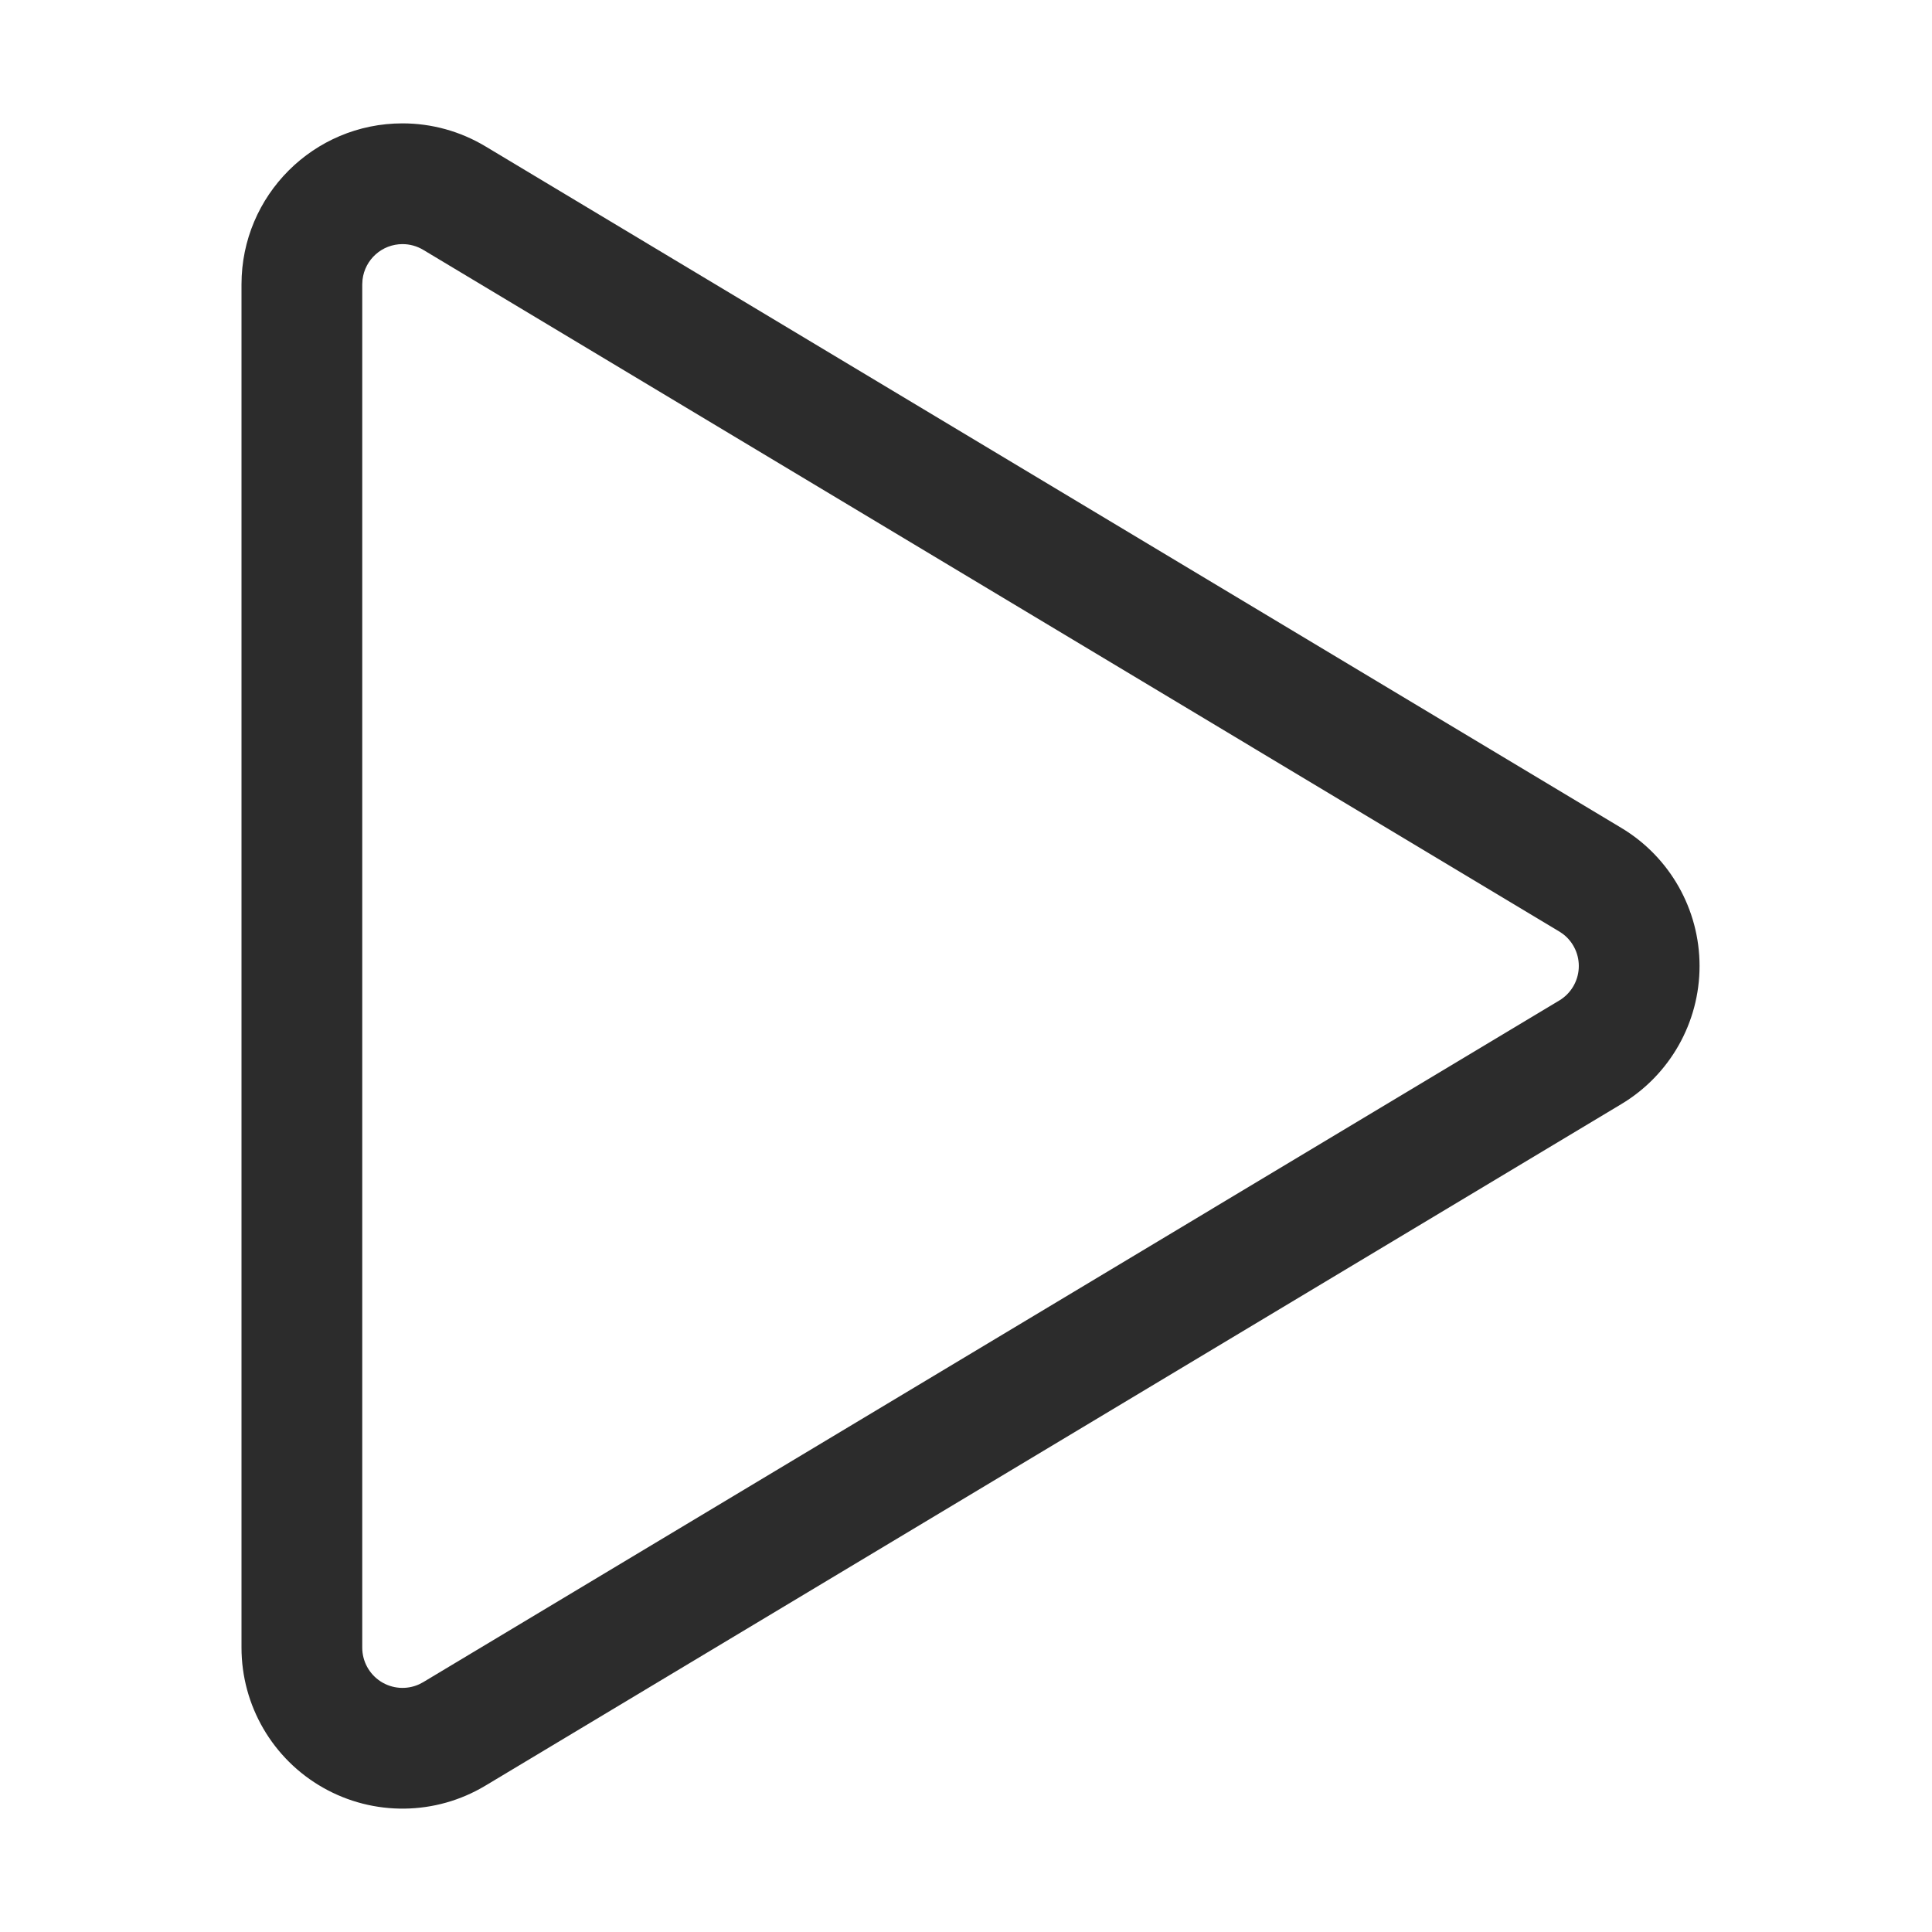
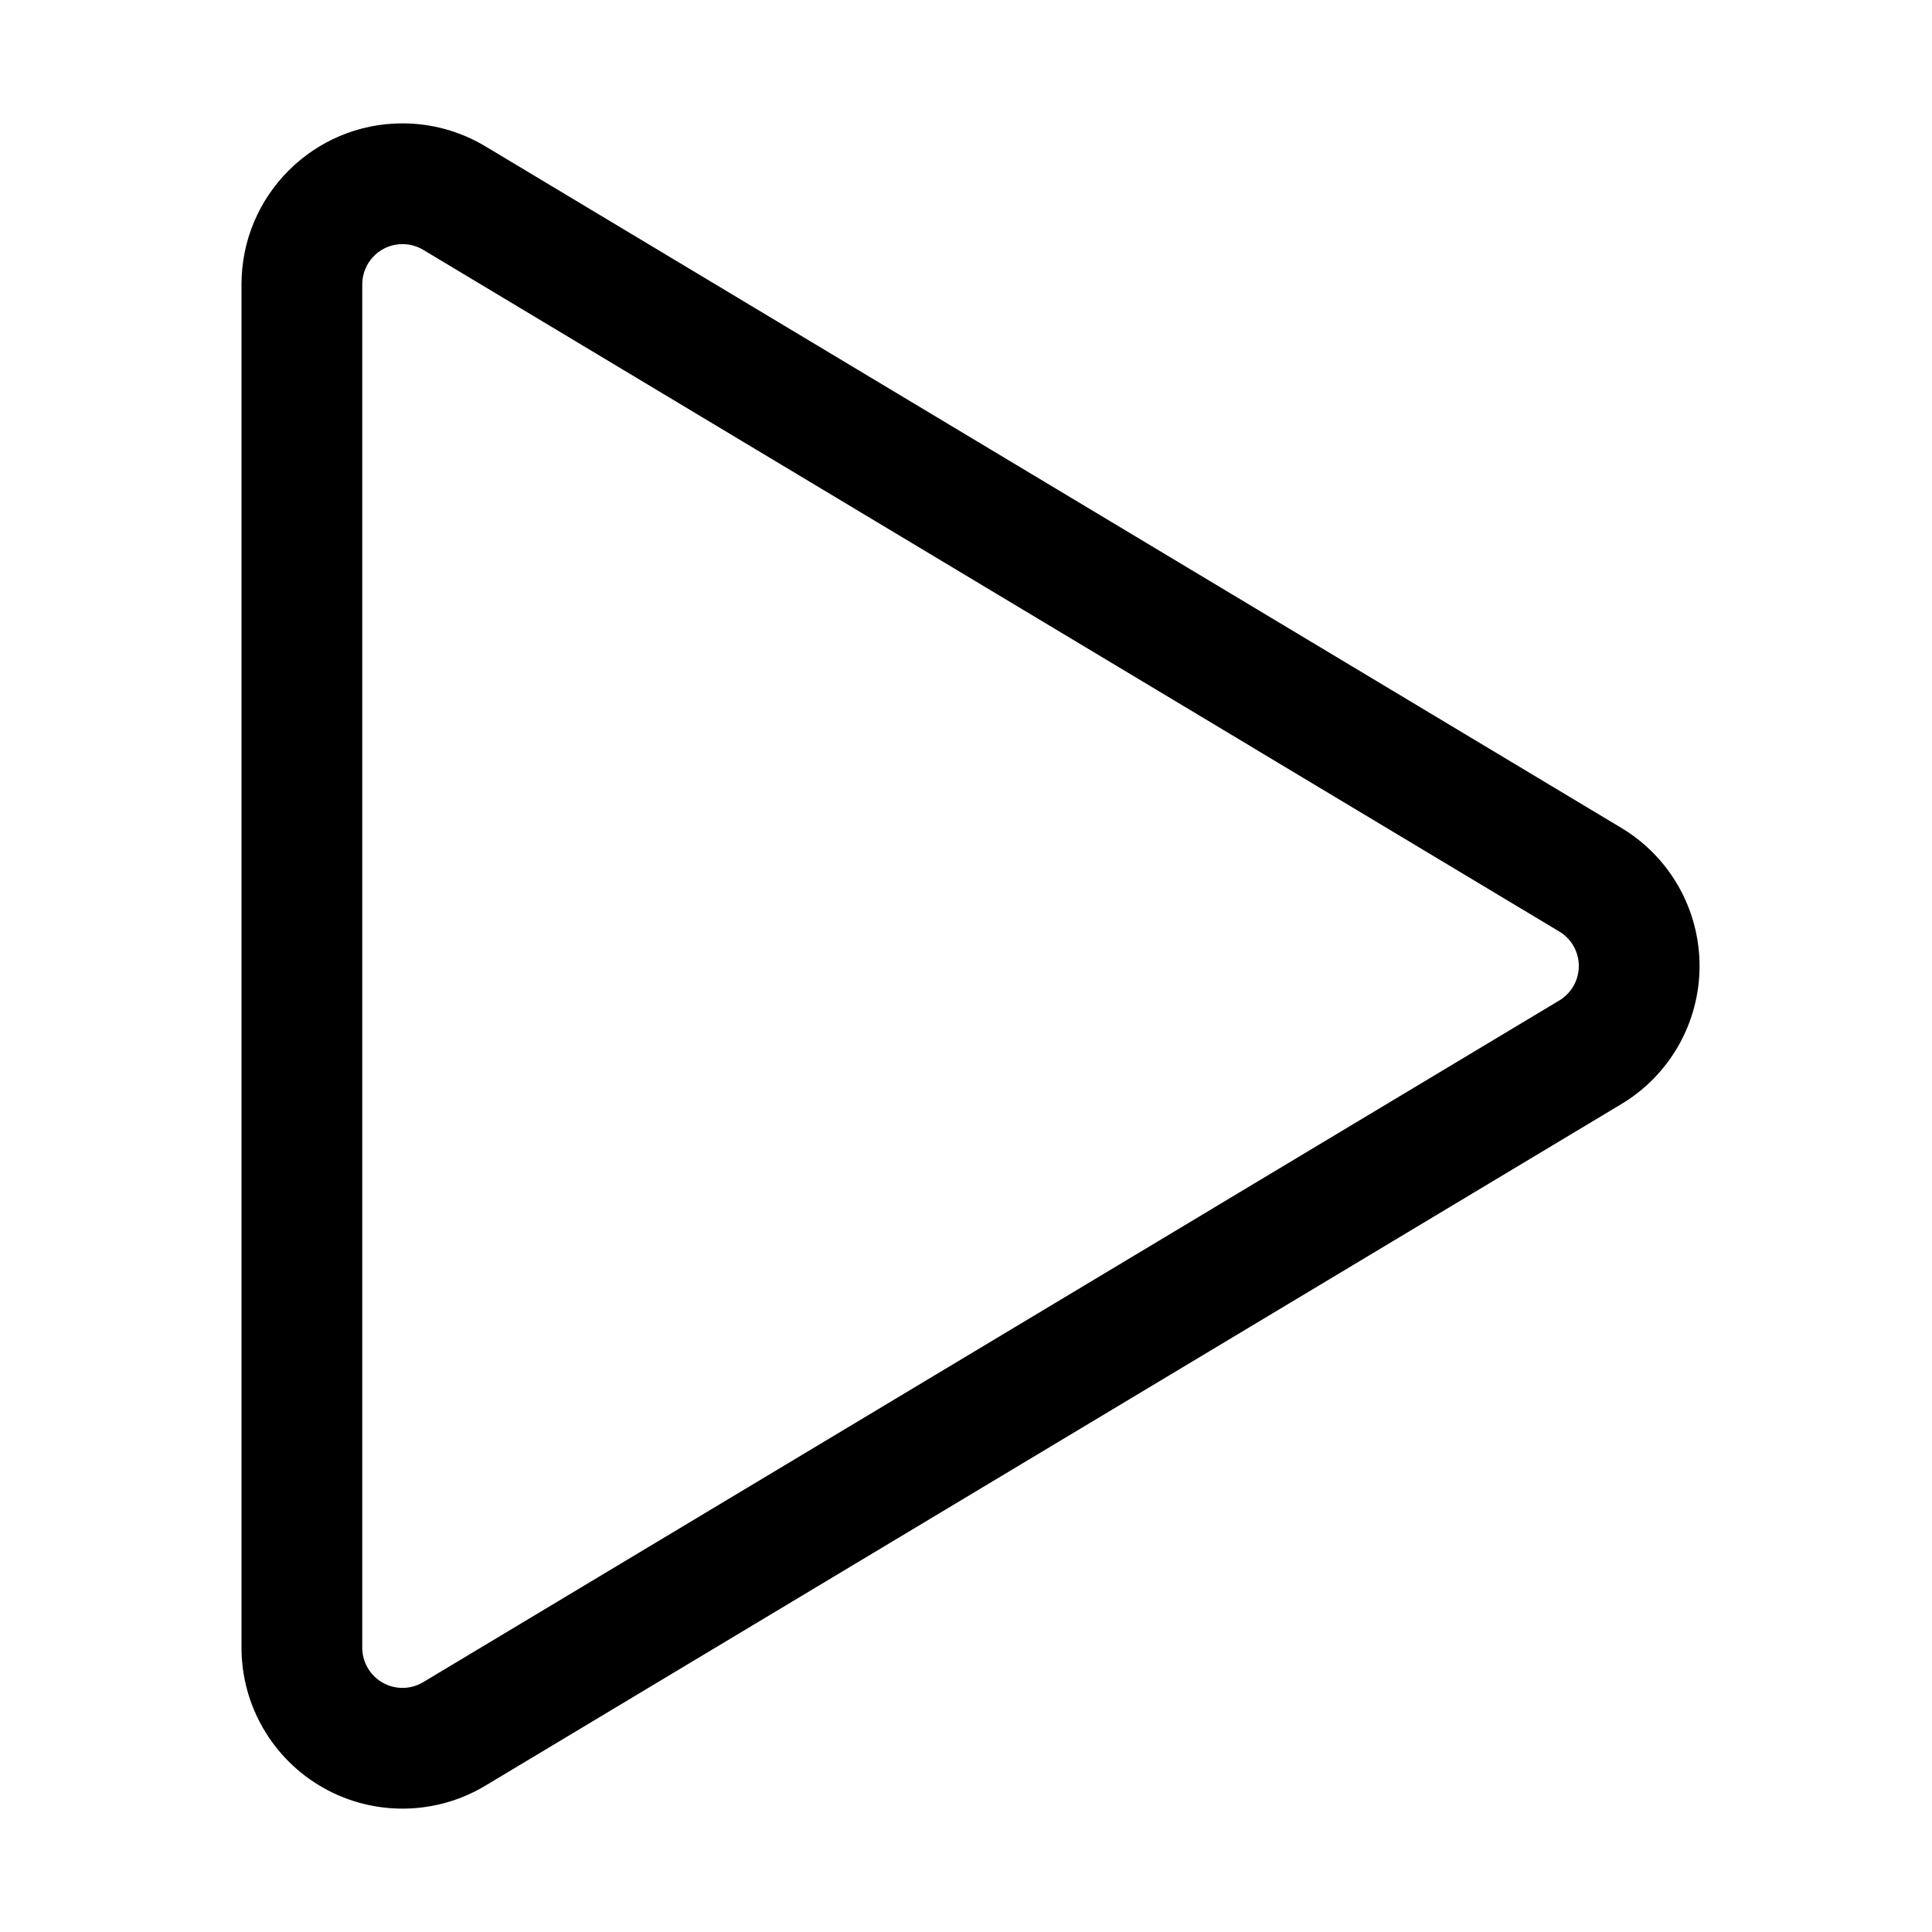
- <svg xmlns="http://www.w3.org/2000/svg" class="icon" viewBox="0 0 1024 1024" version="1.1" width="2rem" height="2rem">
-   <path d="M213.333 65.387a85.333 85.333 0 0 1 43.904 12.16L859.371 438.827a85.333 85.333 0 0 1 0 146.347L257.237 946.453A85.333 85.333 0 0 1 128 873.28V150.72a85.333 85.333 0 0 1 85.333-85.333z m0 64a21.333 21.333 0 0 0-21.184 18.837L192 150.72v722.56a21.333 21.333 0 0 0 30.101 19.456l2.197-1.152L826.453 530.283a21.333 21.333 0 0 0 2.048-35.179l-2.048-1.387L224.299 132.416A21.333 21.333 0 0 0 213.333 129.387z" fill="#2c2c2c" />
+ <svg xmlns="http://www.w3.org/2000/svg" class="aside-icon icon-run" viewBox="0 0 1024 1024" version="1.1">
+   <path d="M213.333 65.387a85.333 85.333 0 0 1 43.904 12.16L859.371 438.827a85.333 85.333 0 0 1 0 146.347L257.237 946.453A85.333 85.333 0 0 1 128 873.28V150.72a85.333 85.333 0 0 1 85.333-85.333z m0 64a21.333 21.333 0 0 0-21.184 18.837L192 150.72v722.56a21.333 21.333 0 0 0 30.101 19.456l2.197-1.152L826.453 530.283a21.333 21.333 0 0 0 2.048-35.179l-2.048-1.387L224.299 132.416A21.333 21.333 0 0 0 213.333 129.387z" />
</svg>
